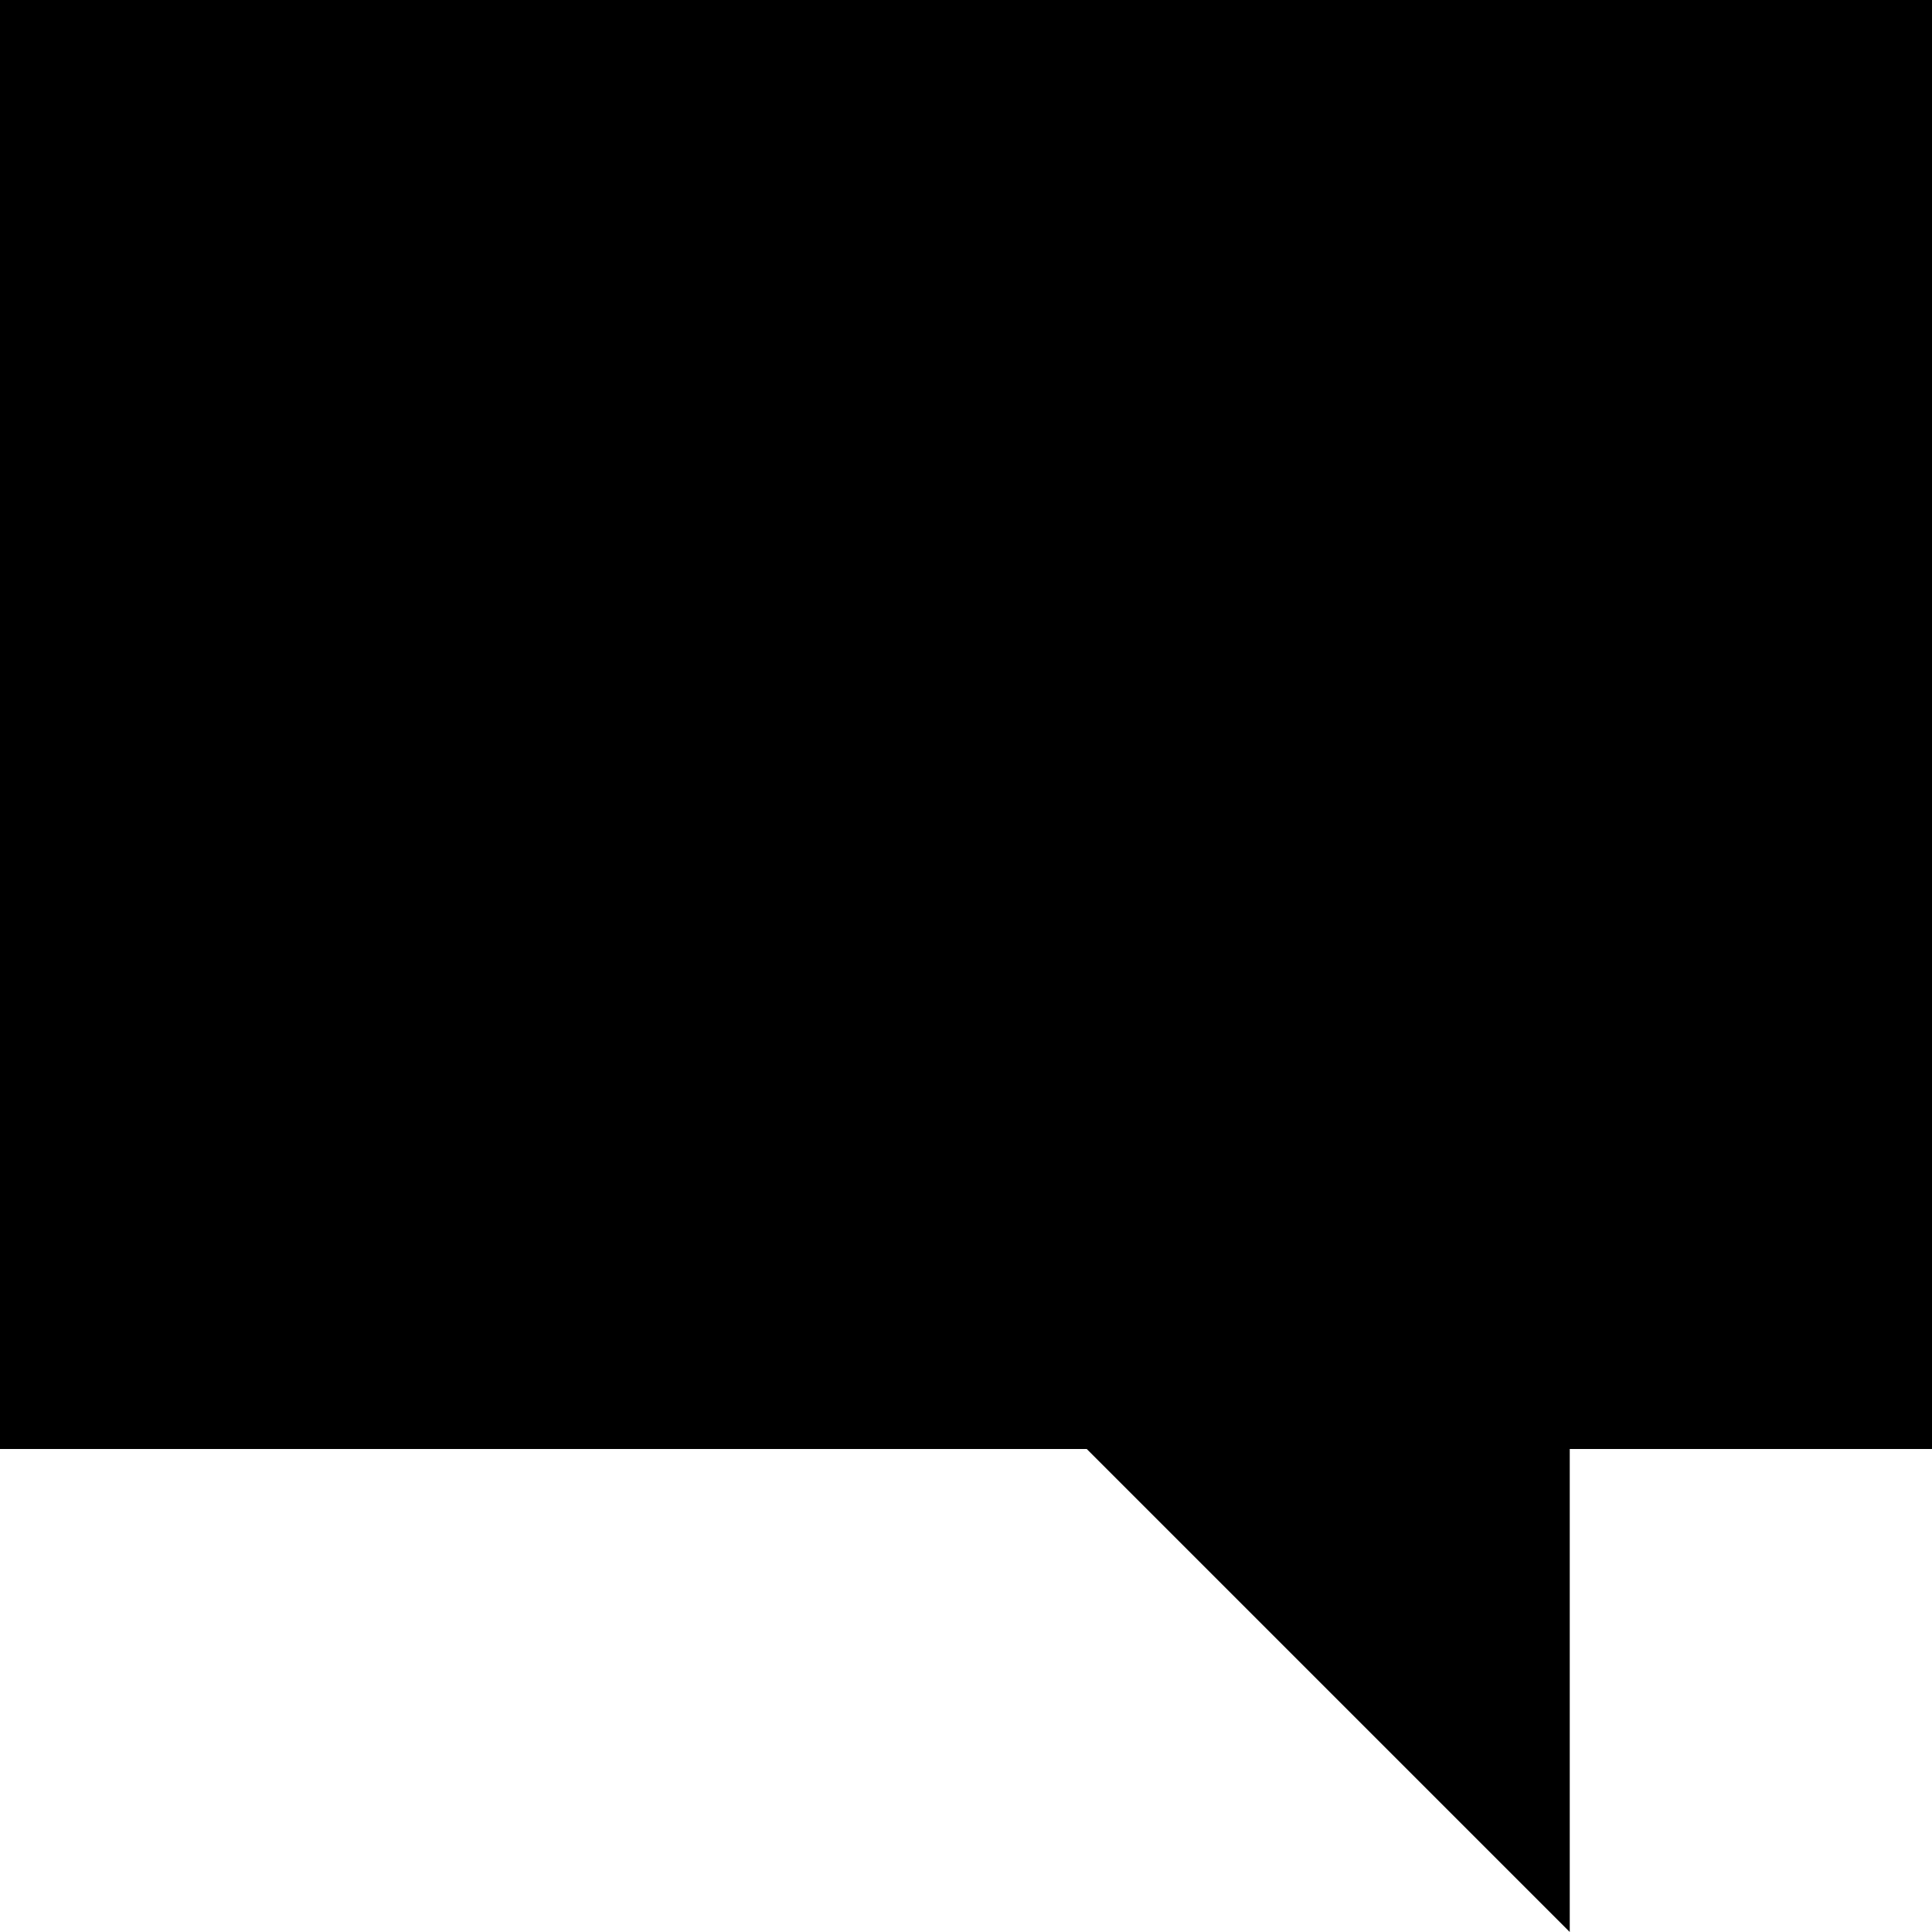
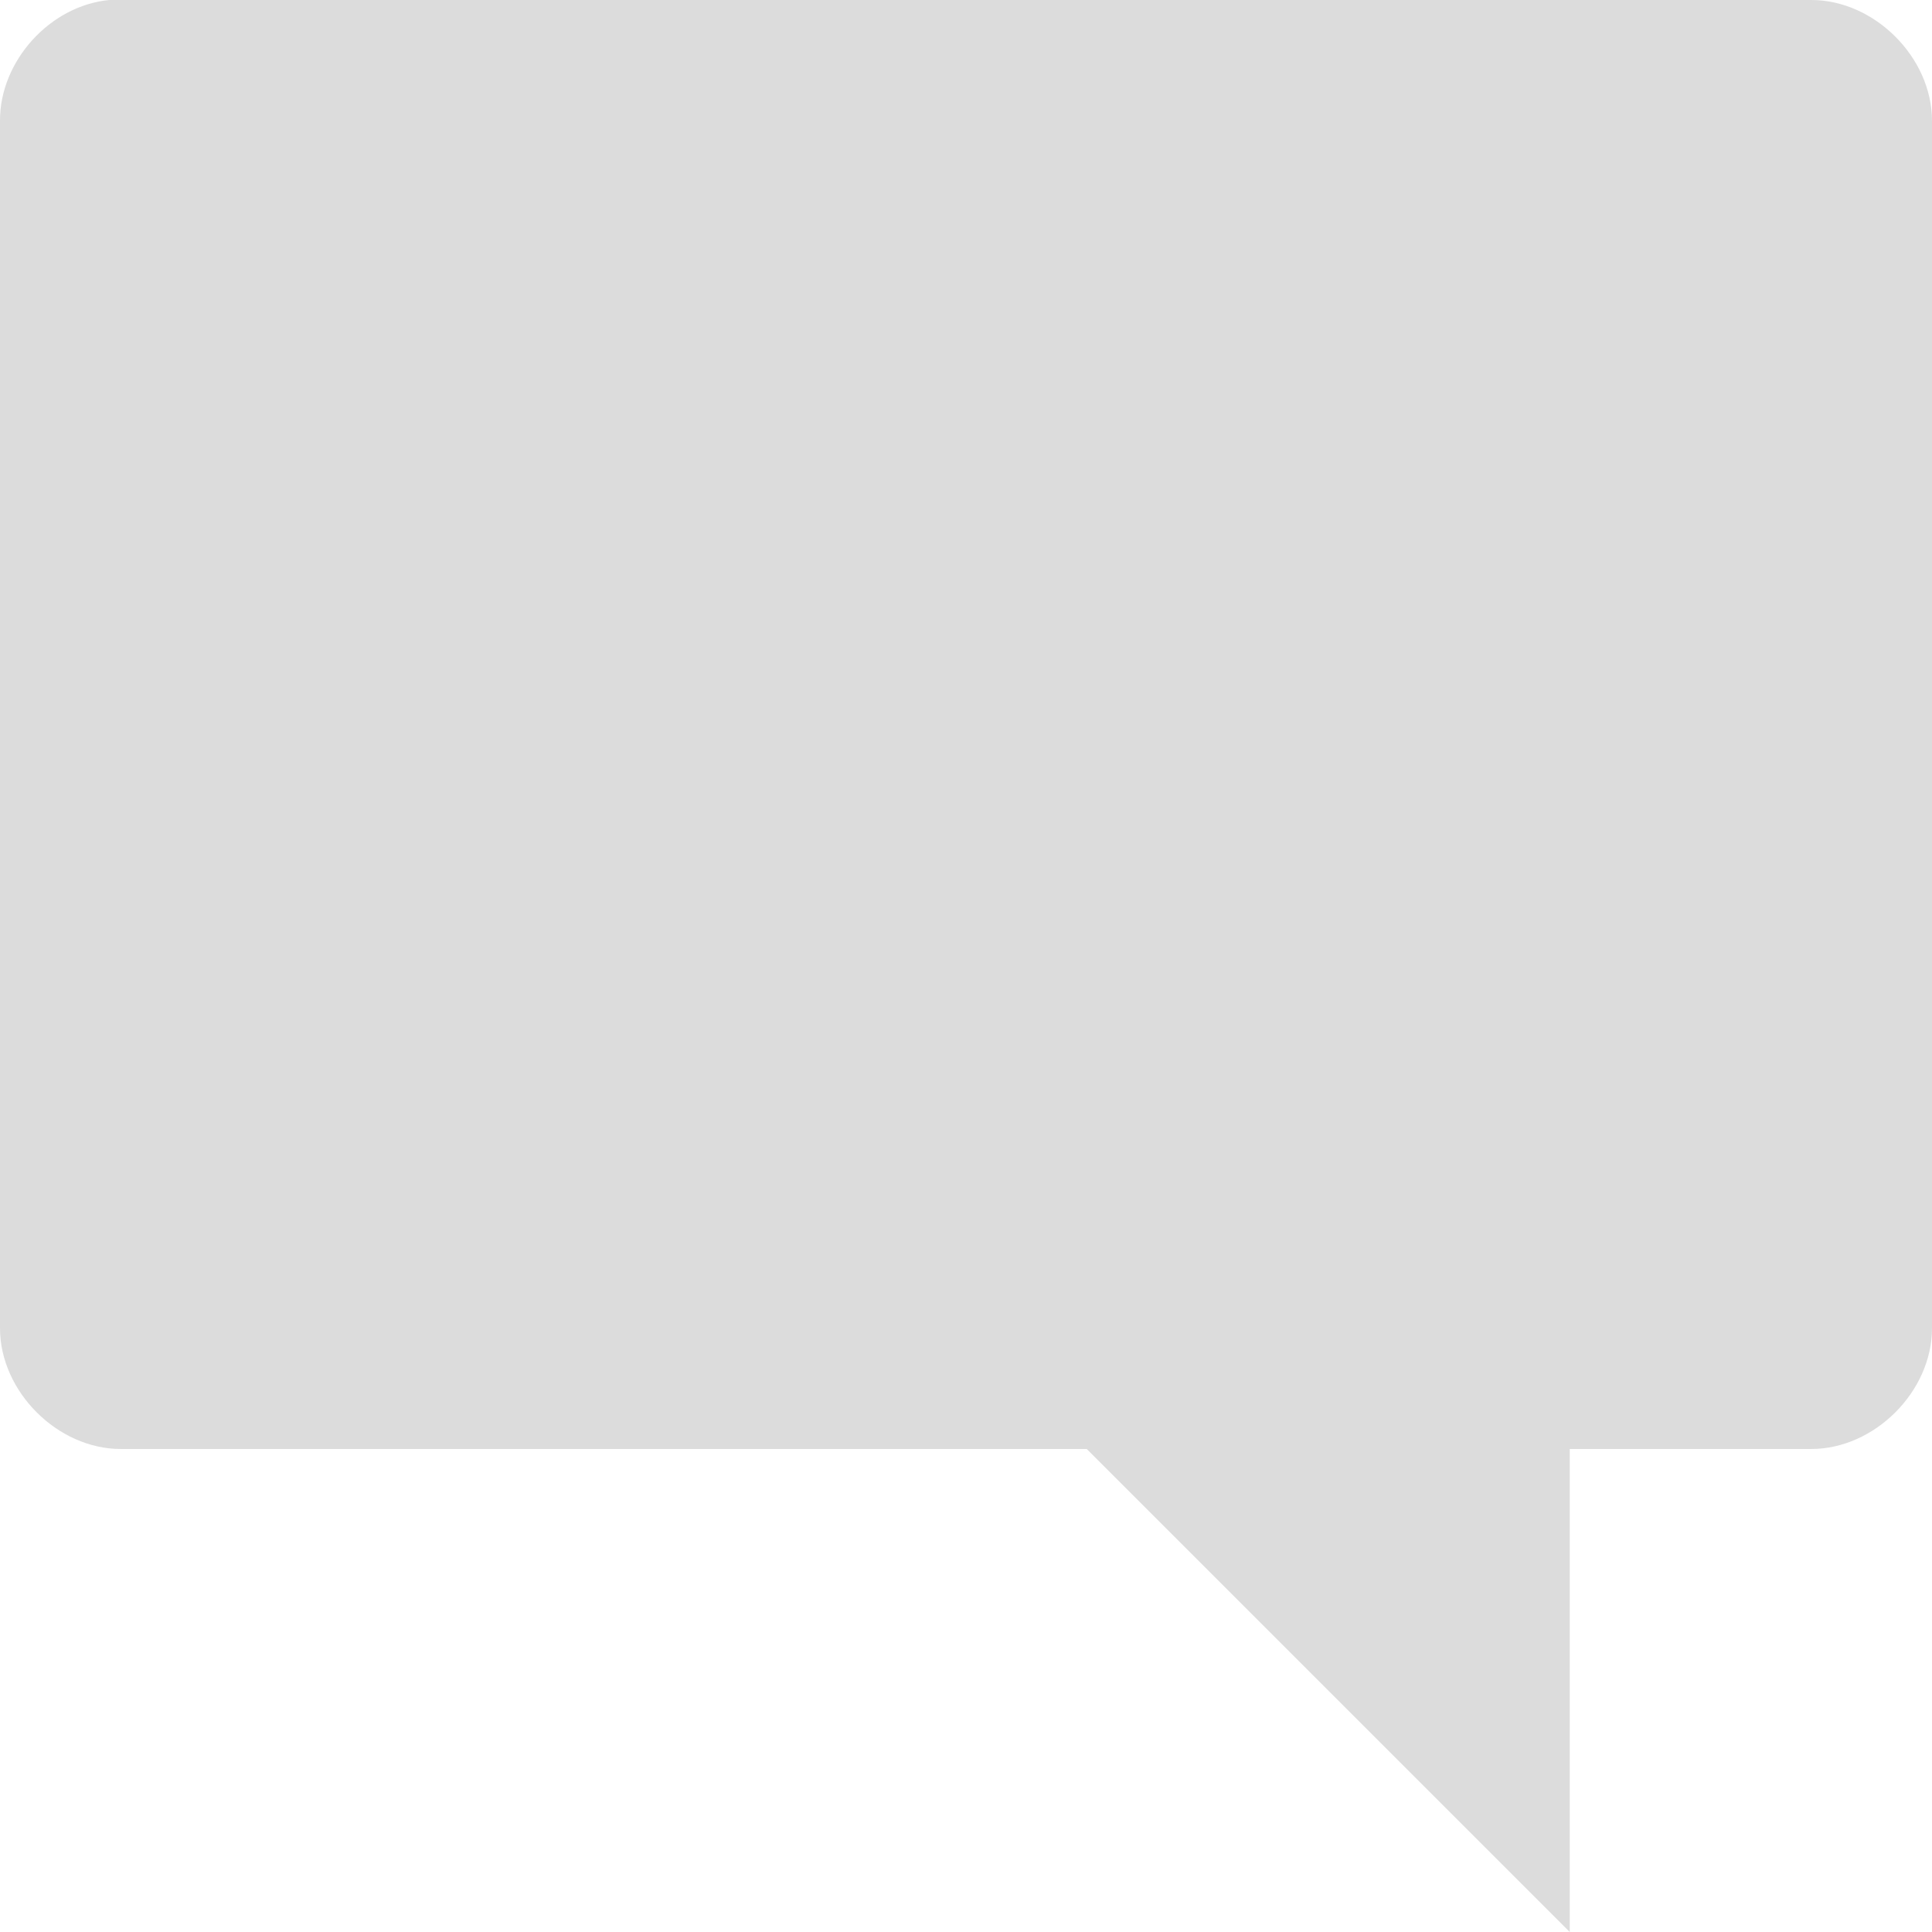
<svg xmlns="http://www.w3.org/2000/svg" width="16" height="16" id="svg2" version="1.1">
  <defs id="defs4" />
  <g id="layer1" transform="translate(0,-1036.362)">
-     <path style="opacity:1.0;fill:#f9f9f9#f9f9f9#cdcdcd#000000;fill-opacity:1;stroke:none" d="m 0,1036.362 0,12 9,0 4,4 0,-4 3,0 0,-12 -16,0 z" id="path2987" />
+     <path style="font-size:medium;font-style:normal;font-variant:normal;font-weight:normal;font-stretch:normal;text-indent:0;text-align:start;text-decoration:none;line-height:normal;letter-spacing:normal;word-spacing:normal;text-transform:none;direction:ltr;block-progression:tb;writing-mode:lr-tb;text-anchor:start;baseline-shift:baseline;color:#000000;fill:#dcdcdc;fill-opacity:1;fill-rule:nonzero;stroke:none;stroke-width:2;marker:none;visibility:visible;display:inline;overflow:visible;enable-background:accumulate;font-family:Sans;-inkscape-font-specification:Sans" d="m 0.906,1036.362 c -0.492,0.046 -0.908,0.506 -0.906,1 l 0,10 c 5.19999994e-5,0.523 0.476,1 1,1 l 8,0 4,4 0,-4 2,0 c 0.524,-10e-5 1,-0.476 1,-1 l 0,-10 c -5.2e-5,-0.524 -0.476,-1 -1,-1 l -14,0 c -0.031,-10e-4 -0.063,-10e-4 -0.094,0 z" id="rect14666" />
  </g>
</svg>
